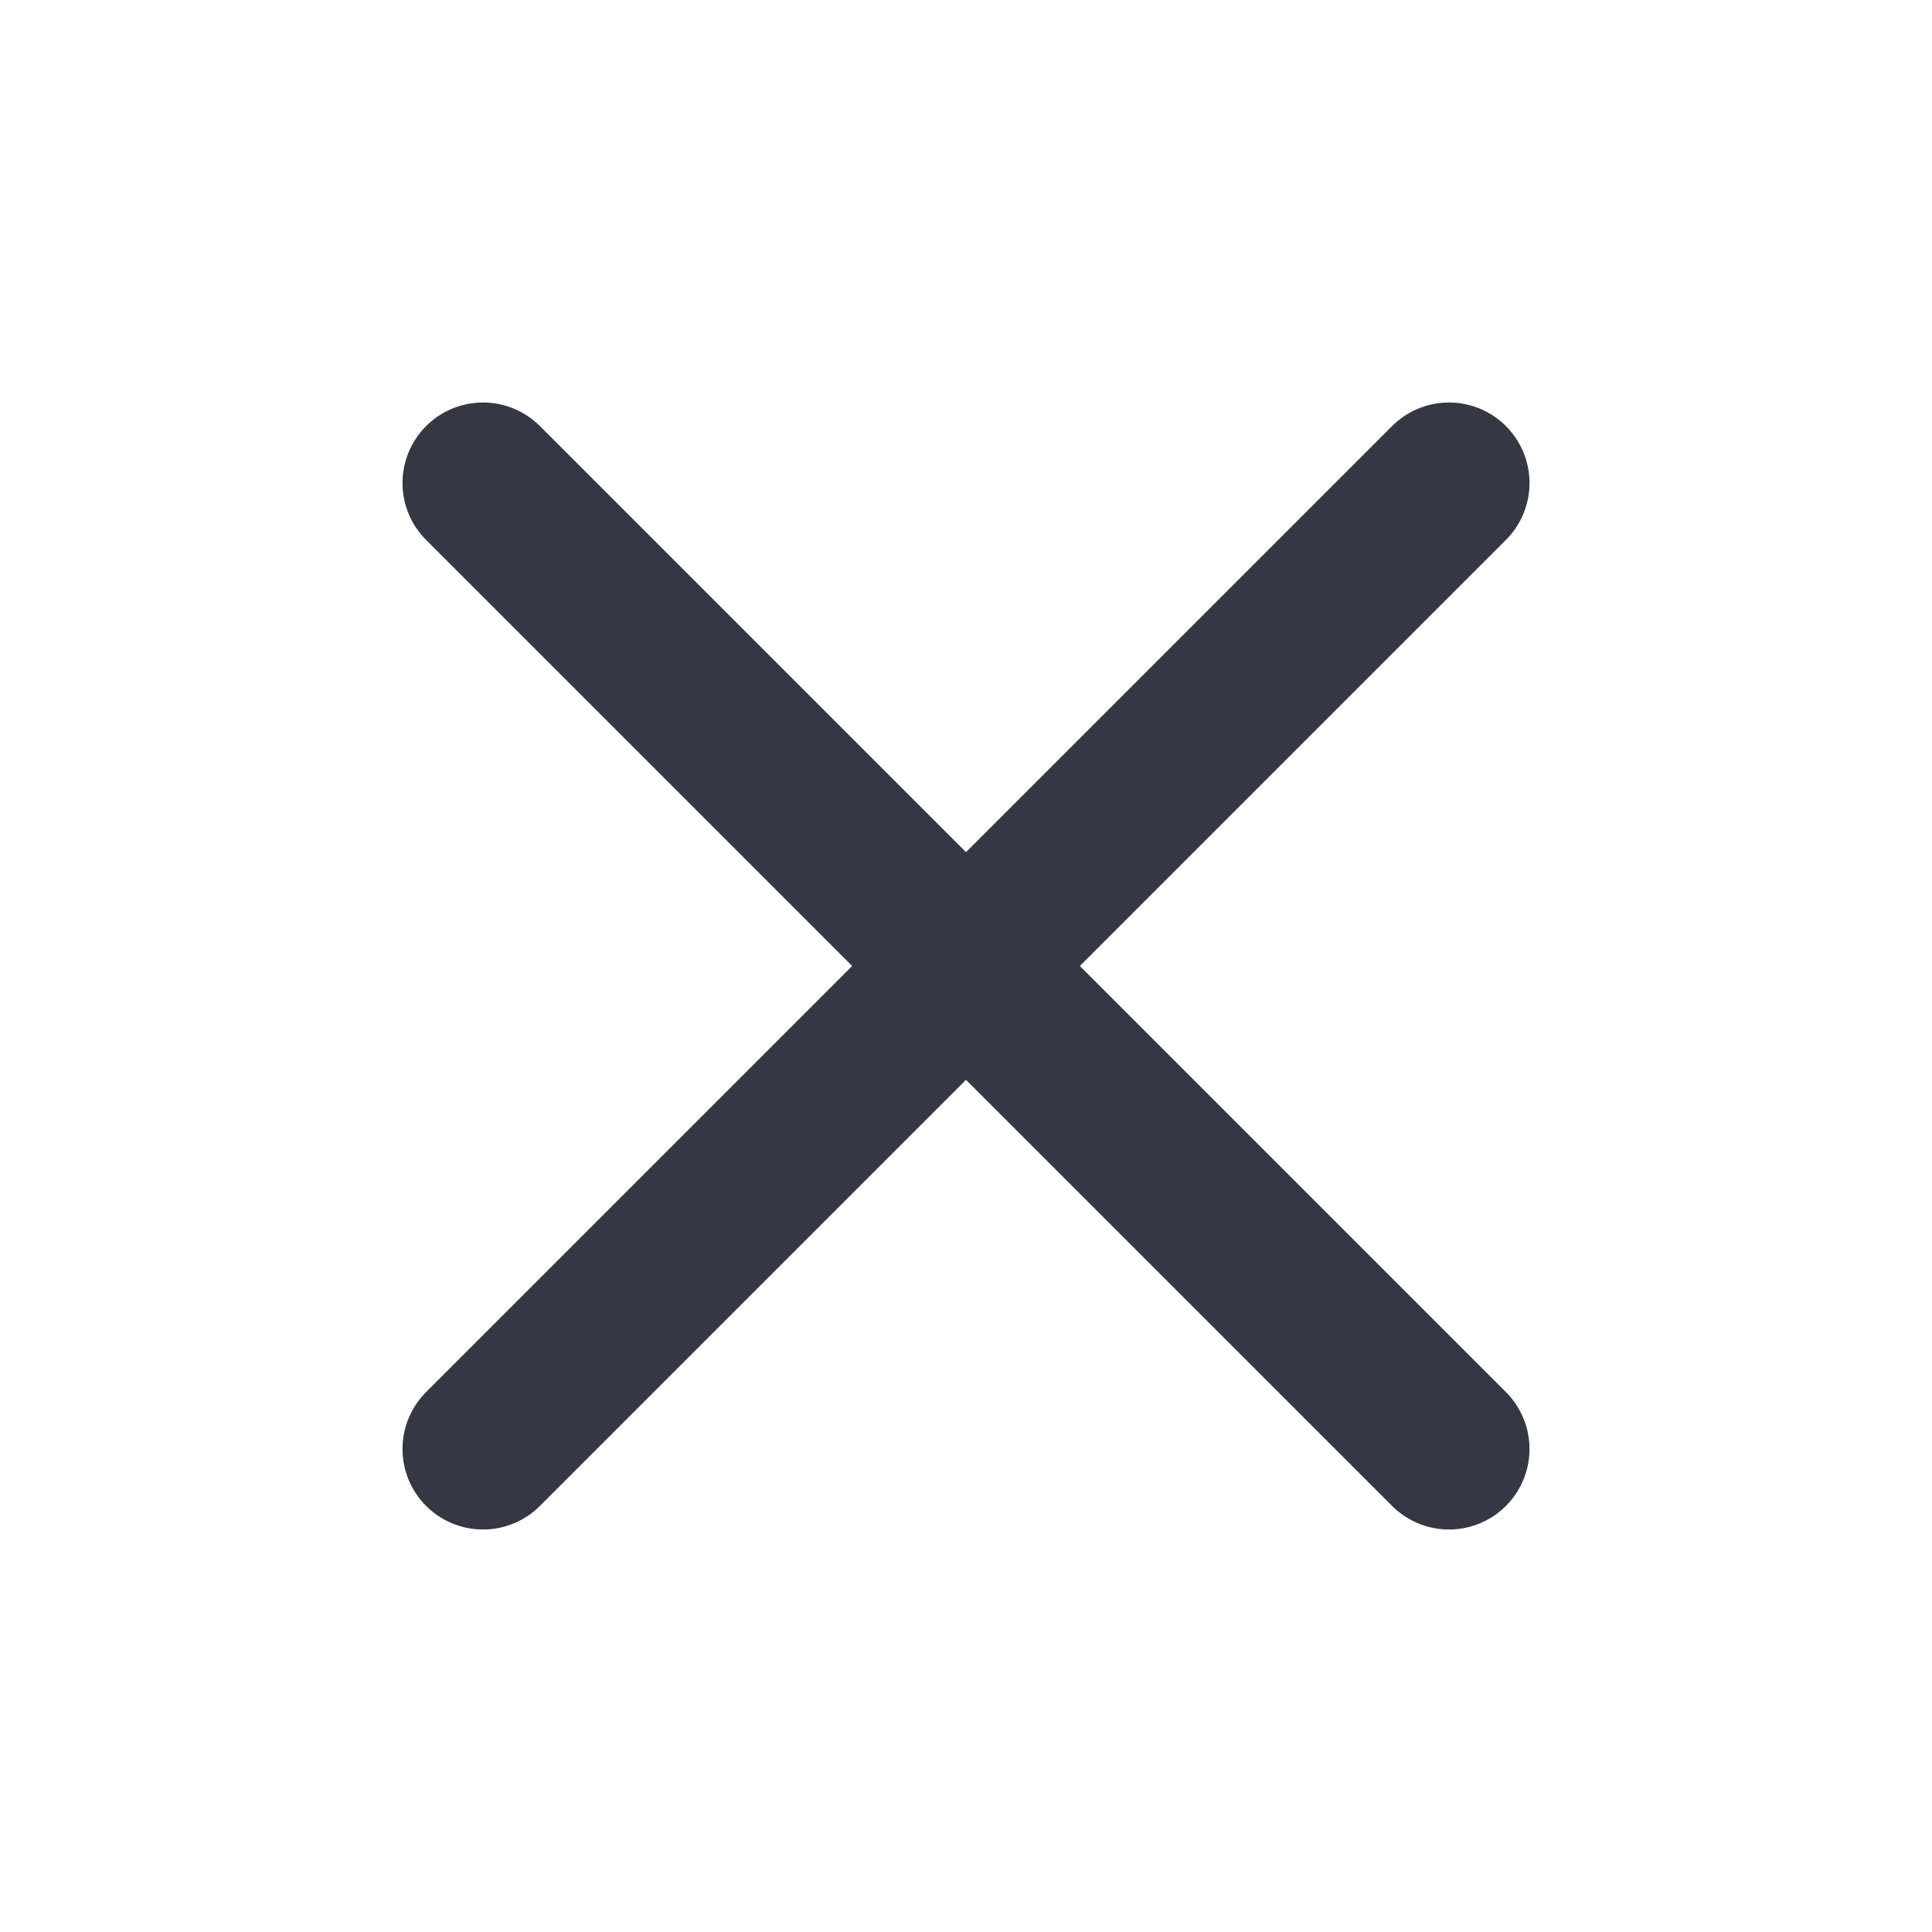
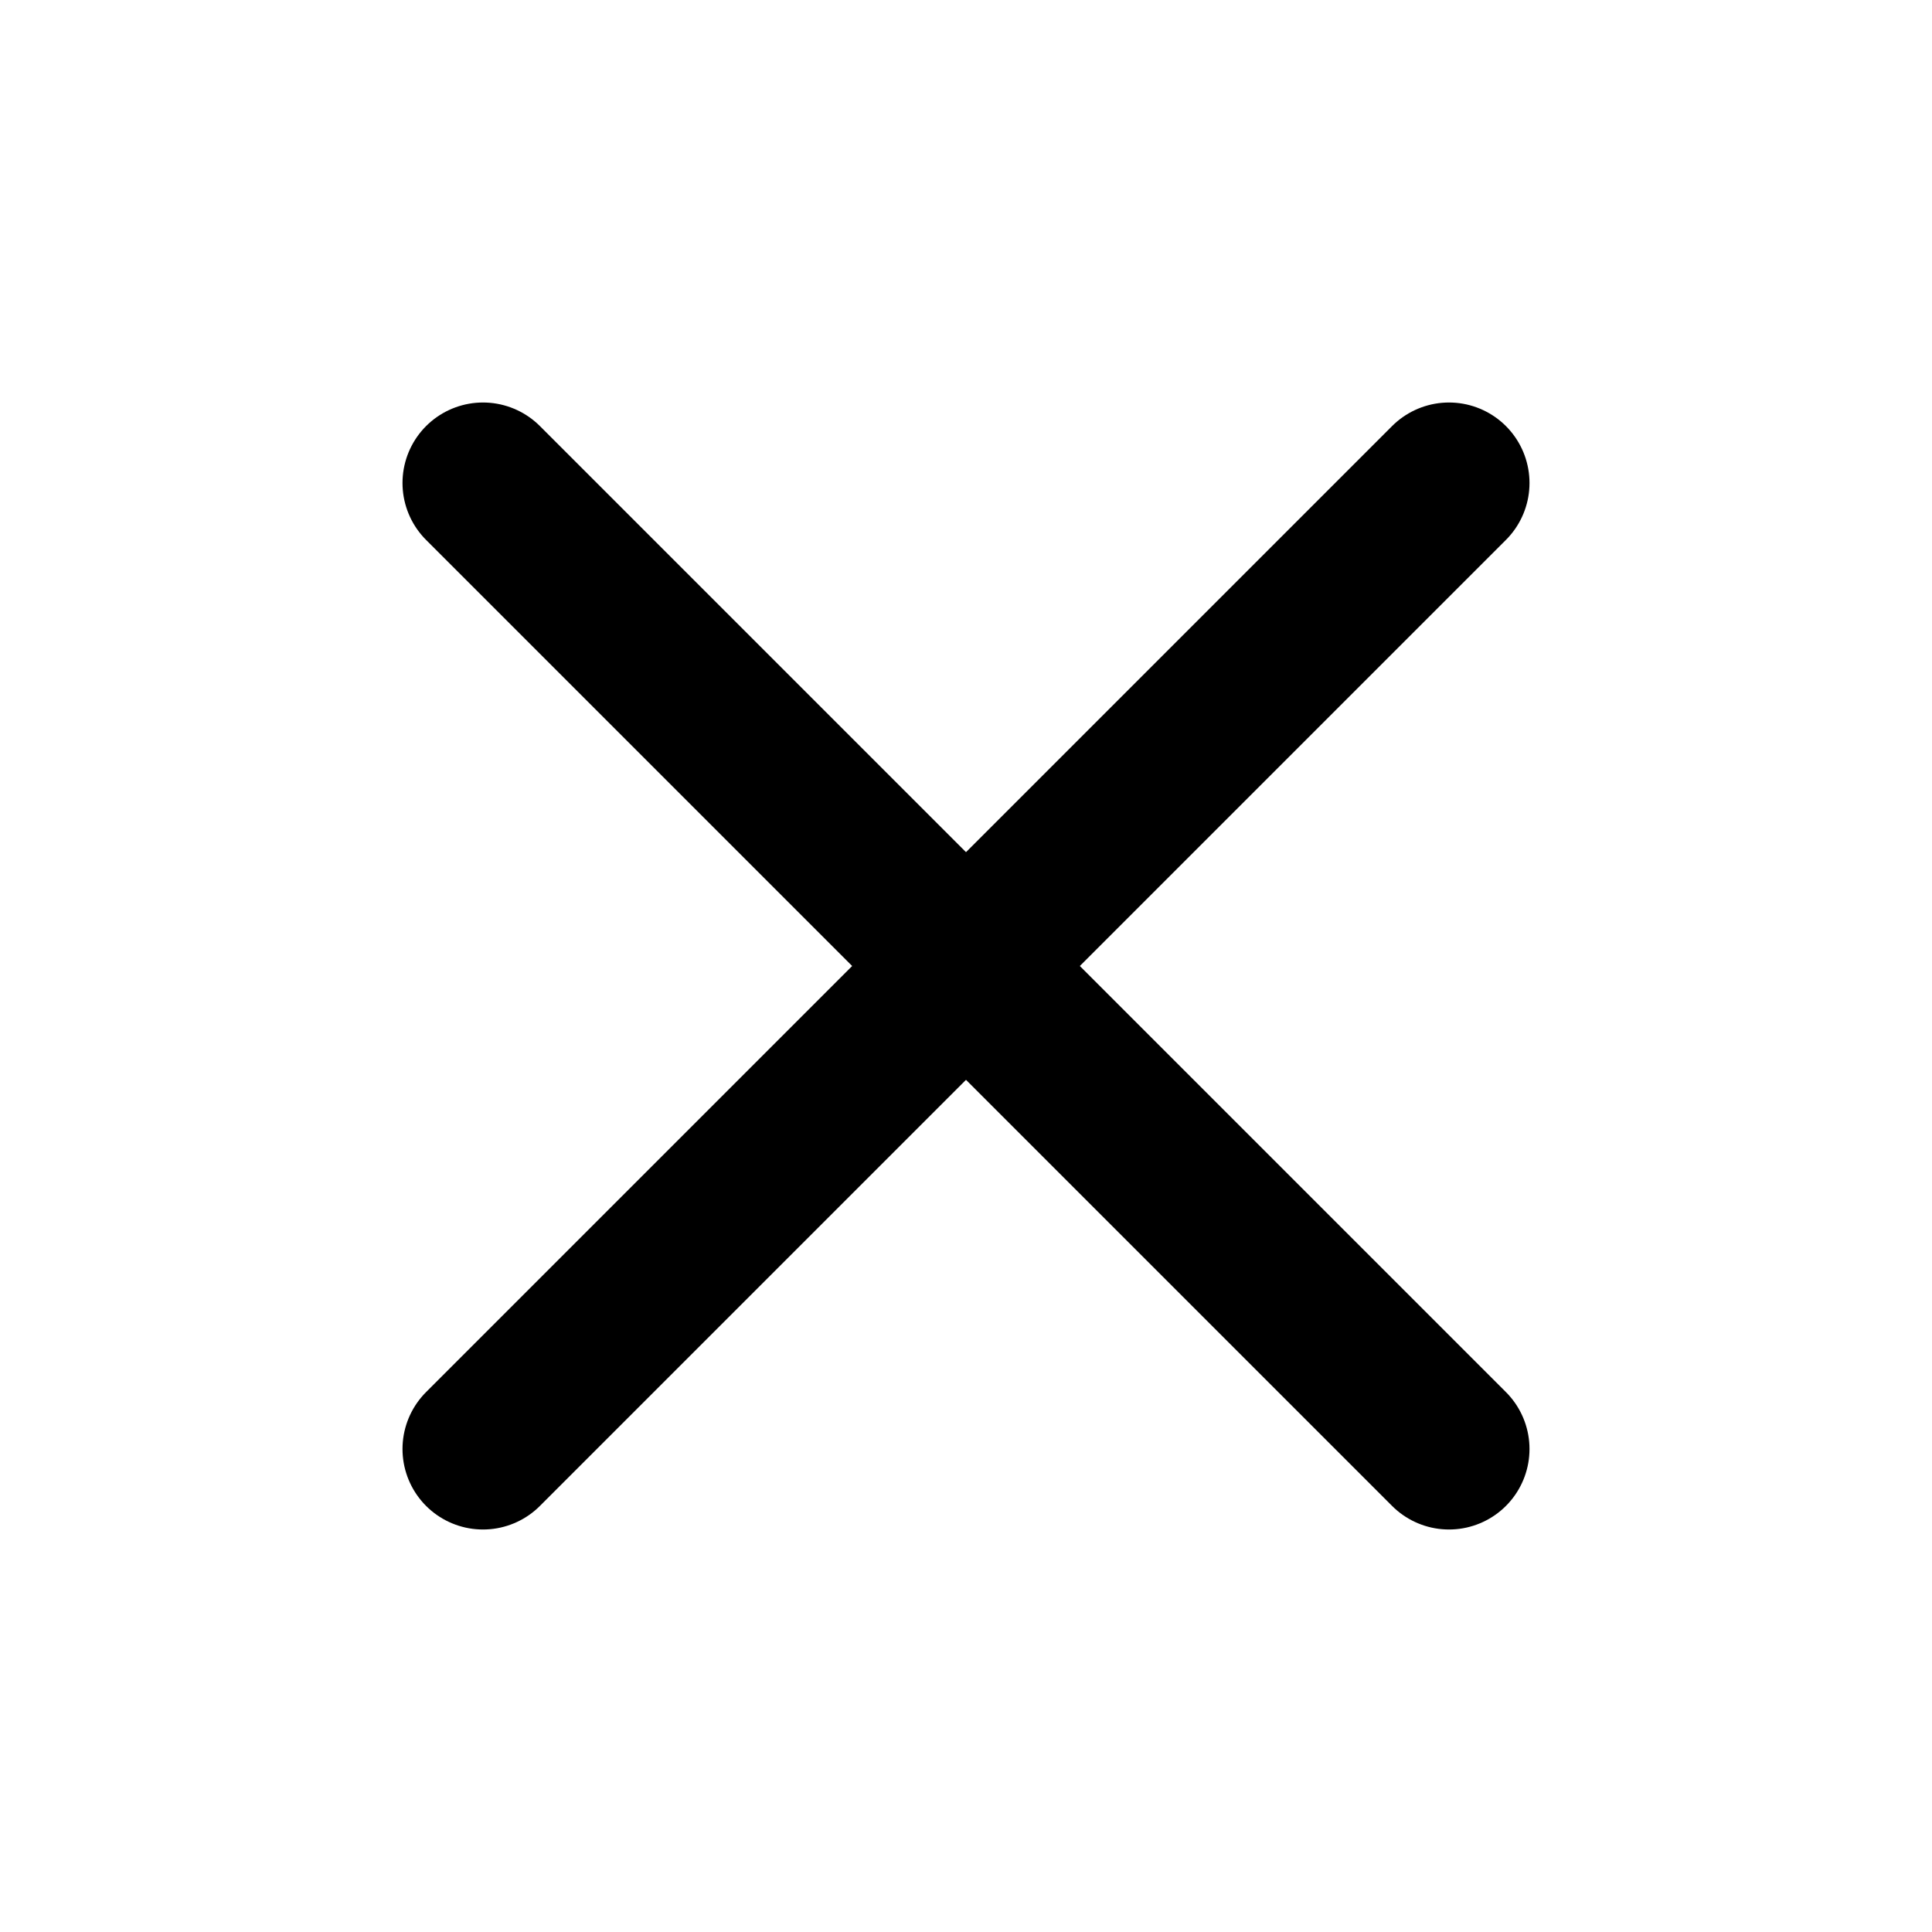
<svg xmlns="http://www.w3.org/2000/svg" width="24" height="24" viewBox="0 0 24 24" fill="none">
-   <path d="M18 6L6 18" stroke="#353743" stroke-width="2" stroke-linecap="round" stroke-linejoin="round" />
-   <path d="M6 6L18 18" stroke="#353743" stroke-width="2" stroke-linecap="round" stroke-linejoin="round" />
+   <path d="M18 6L6 18" stroke="currentColor" stroke-width="2" stroke-linecap="round" stroke-linejoin="round" />
+   <path d="M6 6L18 18" stroke="currentColor" stroke-width="2" stroke-linecap="round" stroke-linejoin="round" />
</svg>
